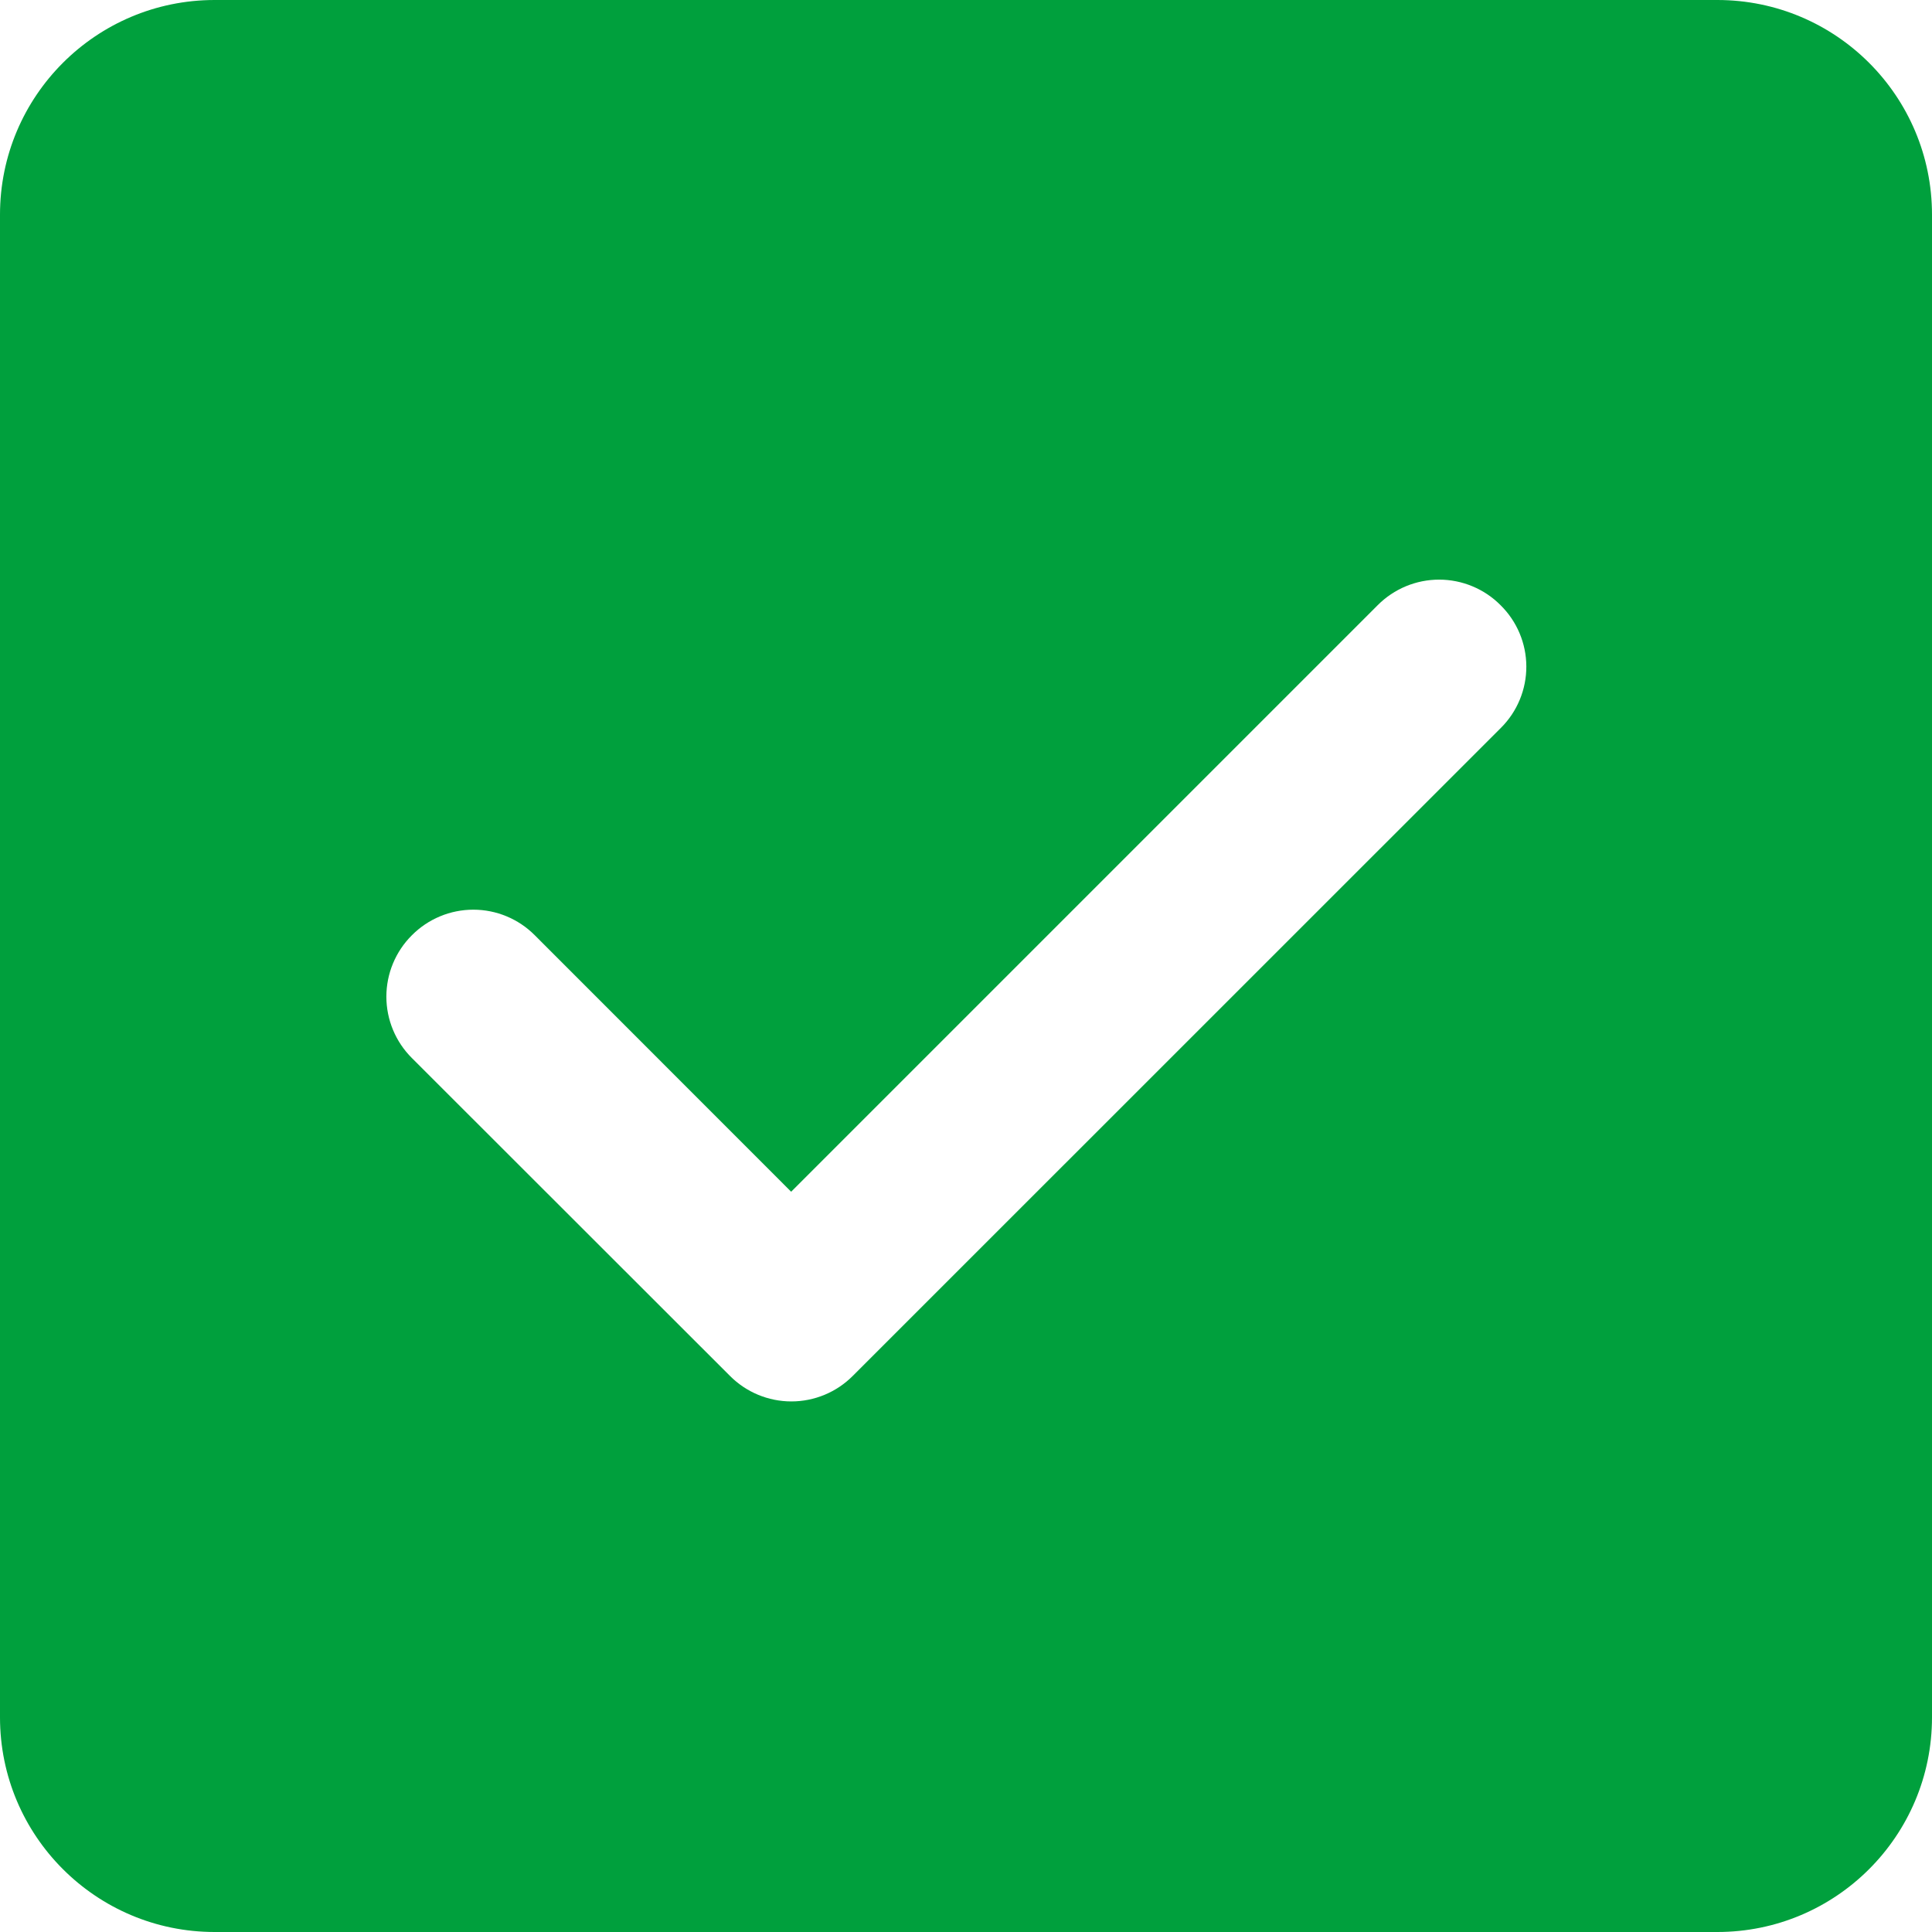
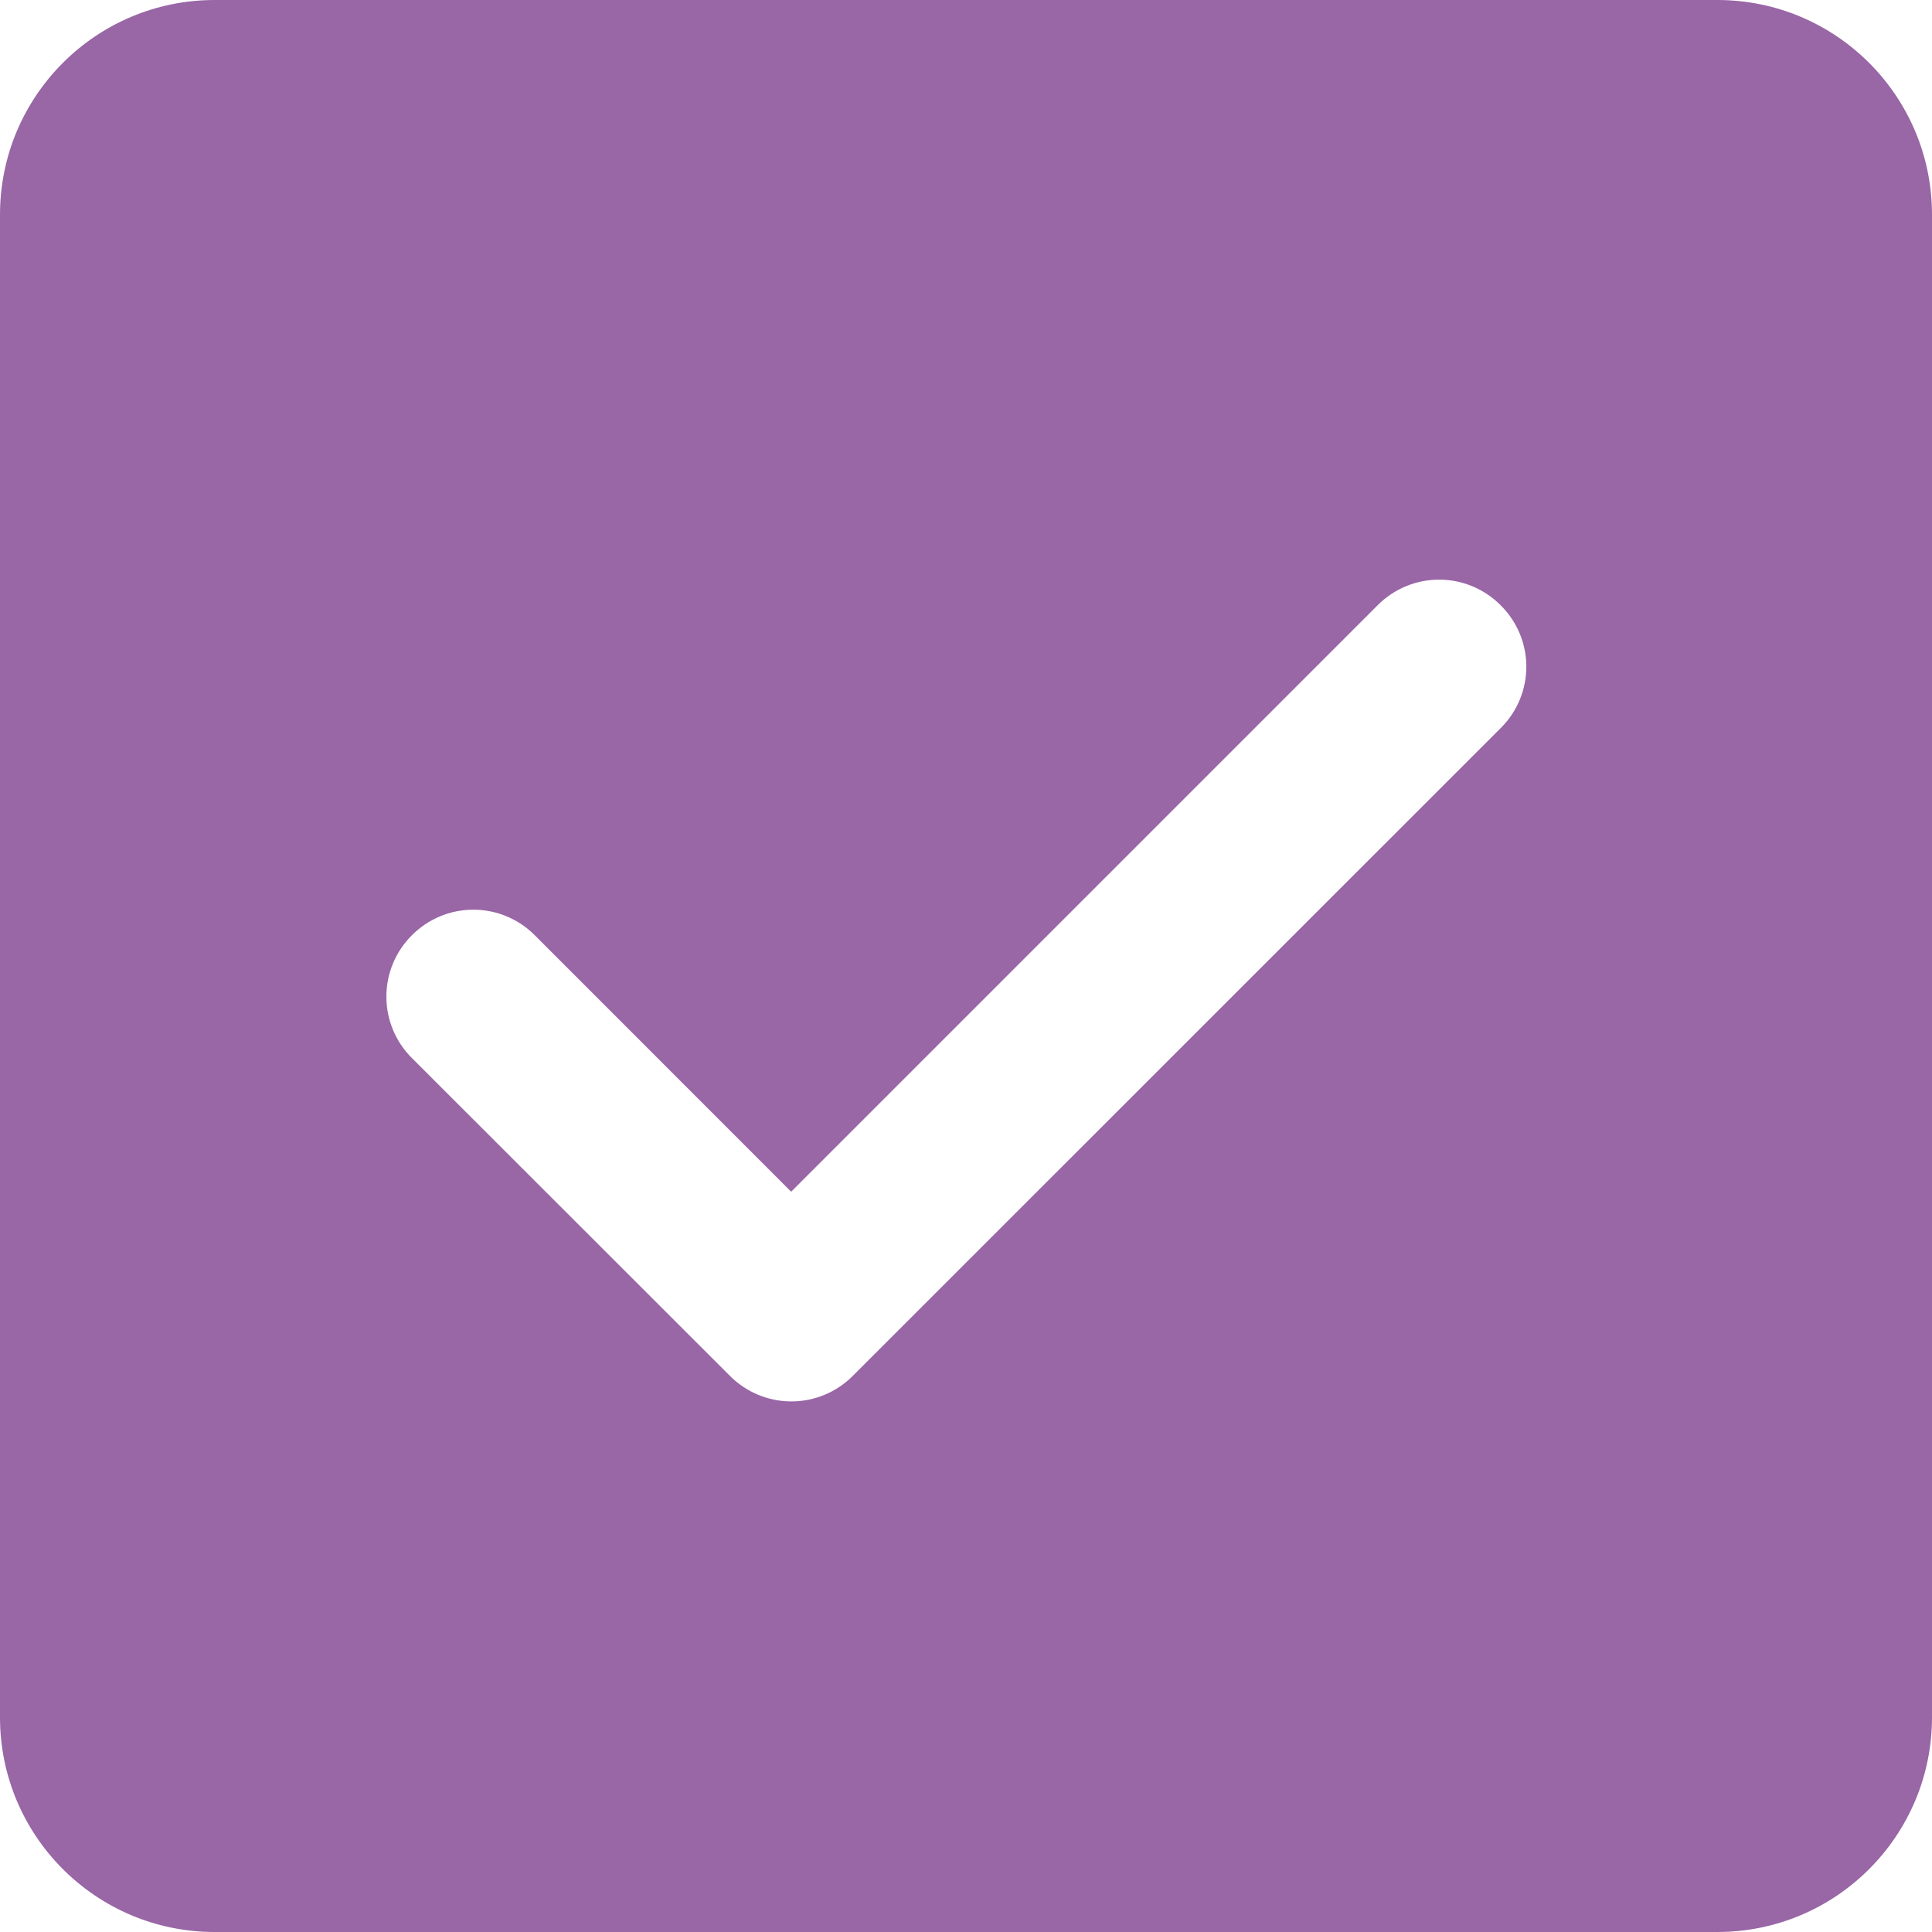
<svg xmlns="http://www.w3.org/2000/svg" t="1710302912261" class="icon" viewBox="0 0 1024 1024" version="1.1" p-id="3376" width="200" height="200">
-   <path d="M910.222 0a113.778 113.778 0 0 1 113.778 113.778v796.444a113.778 113.778 0 0 1-113.778 113.778H113.778a113.778 113.778 0 0 1-113.778-113.778V113.778a113.778 113.778 0 0 1 113.778-113.778h796.444z m-114.916 320.74a45.909 45.909 0 0 0-65.081 0l-310.898 310.898-135.908-135.964a45.909 45.909 0 0 0-65.081 0 45.909 45.909 0 0 0 0 65.138l168.562 168.448a45.909 45.909 0 0 0 65.081 0l343.609-343.552a45.739 45.739 0 0 0-0.284-64.967z" fill="#00A03D" p-id="3377" />
+   <path d="M910.222 0a113.778 113.778 0 0 1 113.778 113.778v796.444a113.778 113.778 0 0 1-113.778 113.778H113.778a113.778 113.778 0 0 1-113.778-113.778V113.778a113.778 113.778 0 0 1 113.778-113.778h796.444z m-114.916 320.74a45.909 45.909 0 0 0-65.081 0l-310.898 310.898-135.908-135.964a45.909 45.909 0 0 0-65.081 0 45.909 45.909 0 0 0 0 65.138l168.562 168.448a45.909 45.909 0 0 0 65.081 0l343.609-343.552a45.739 45.739 0 0 0-0.284-64.967z" fill="#9966A6" p-id="3377" />
</svg>
